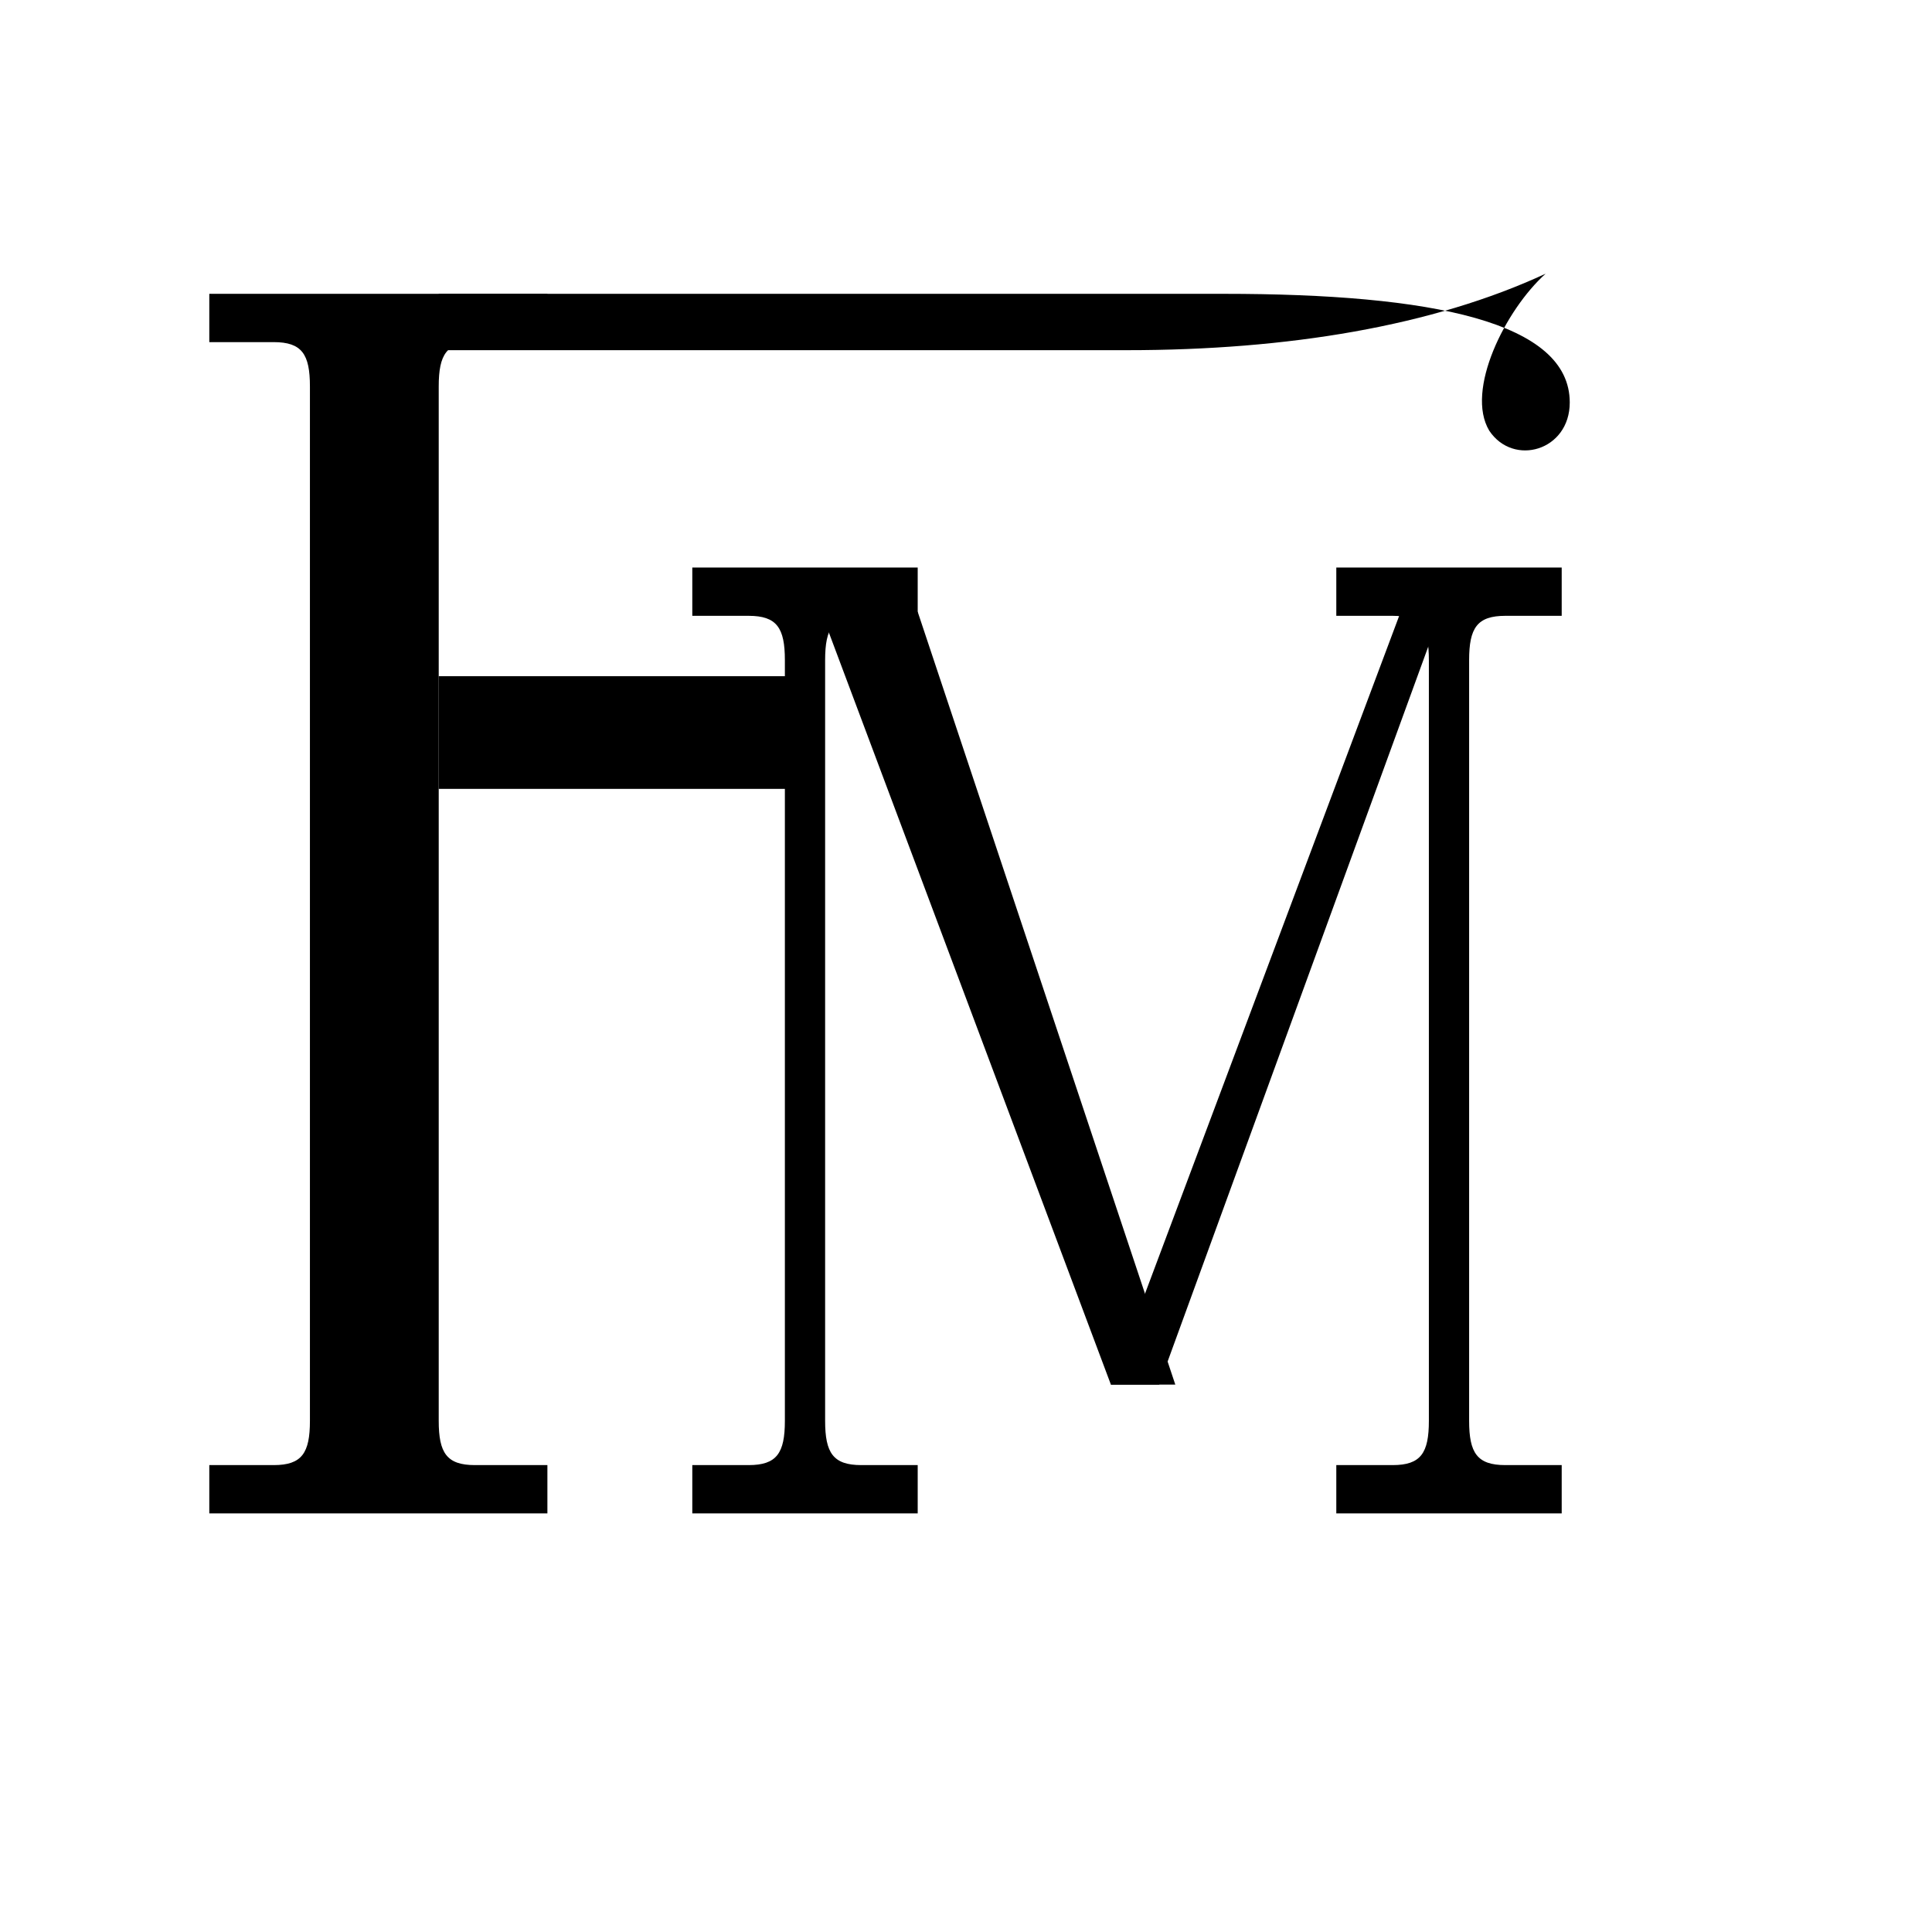
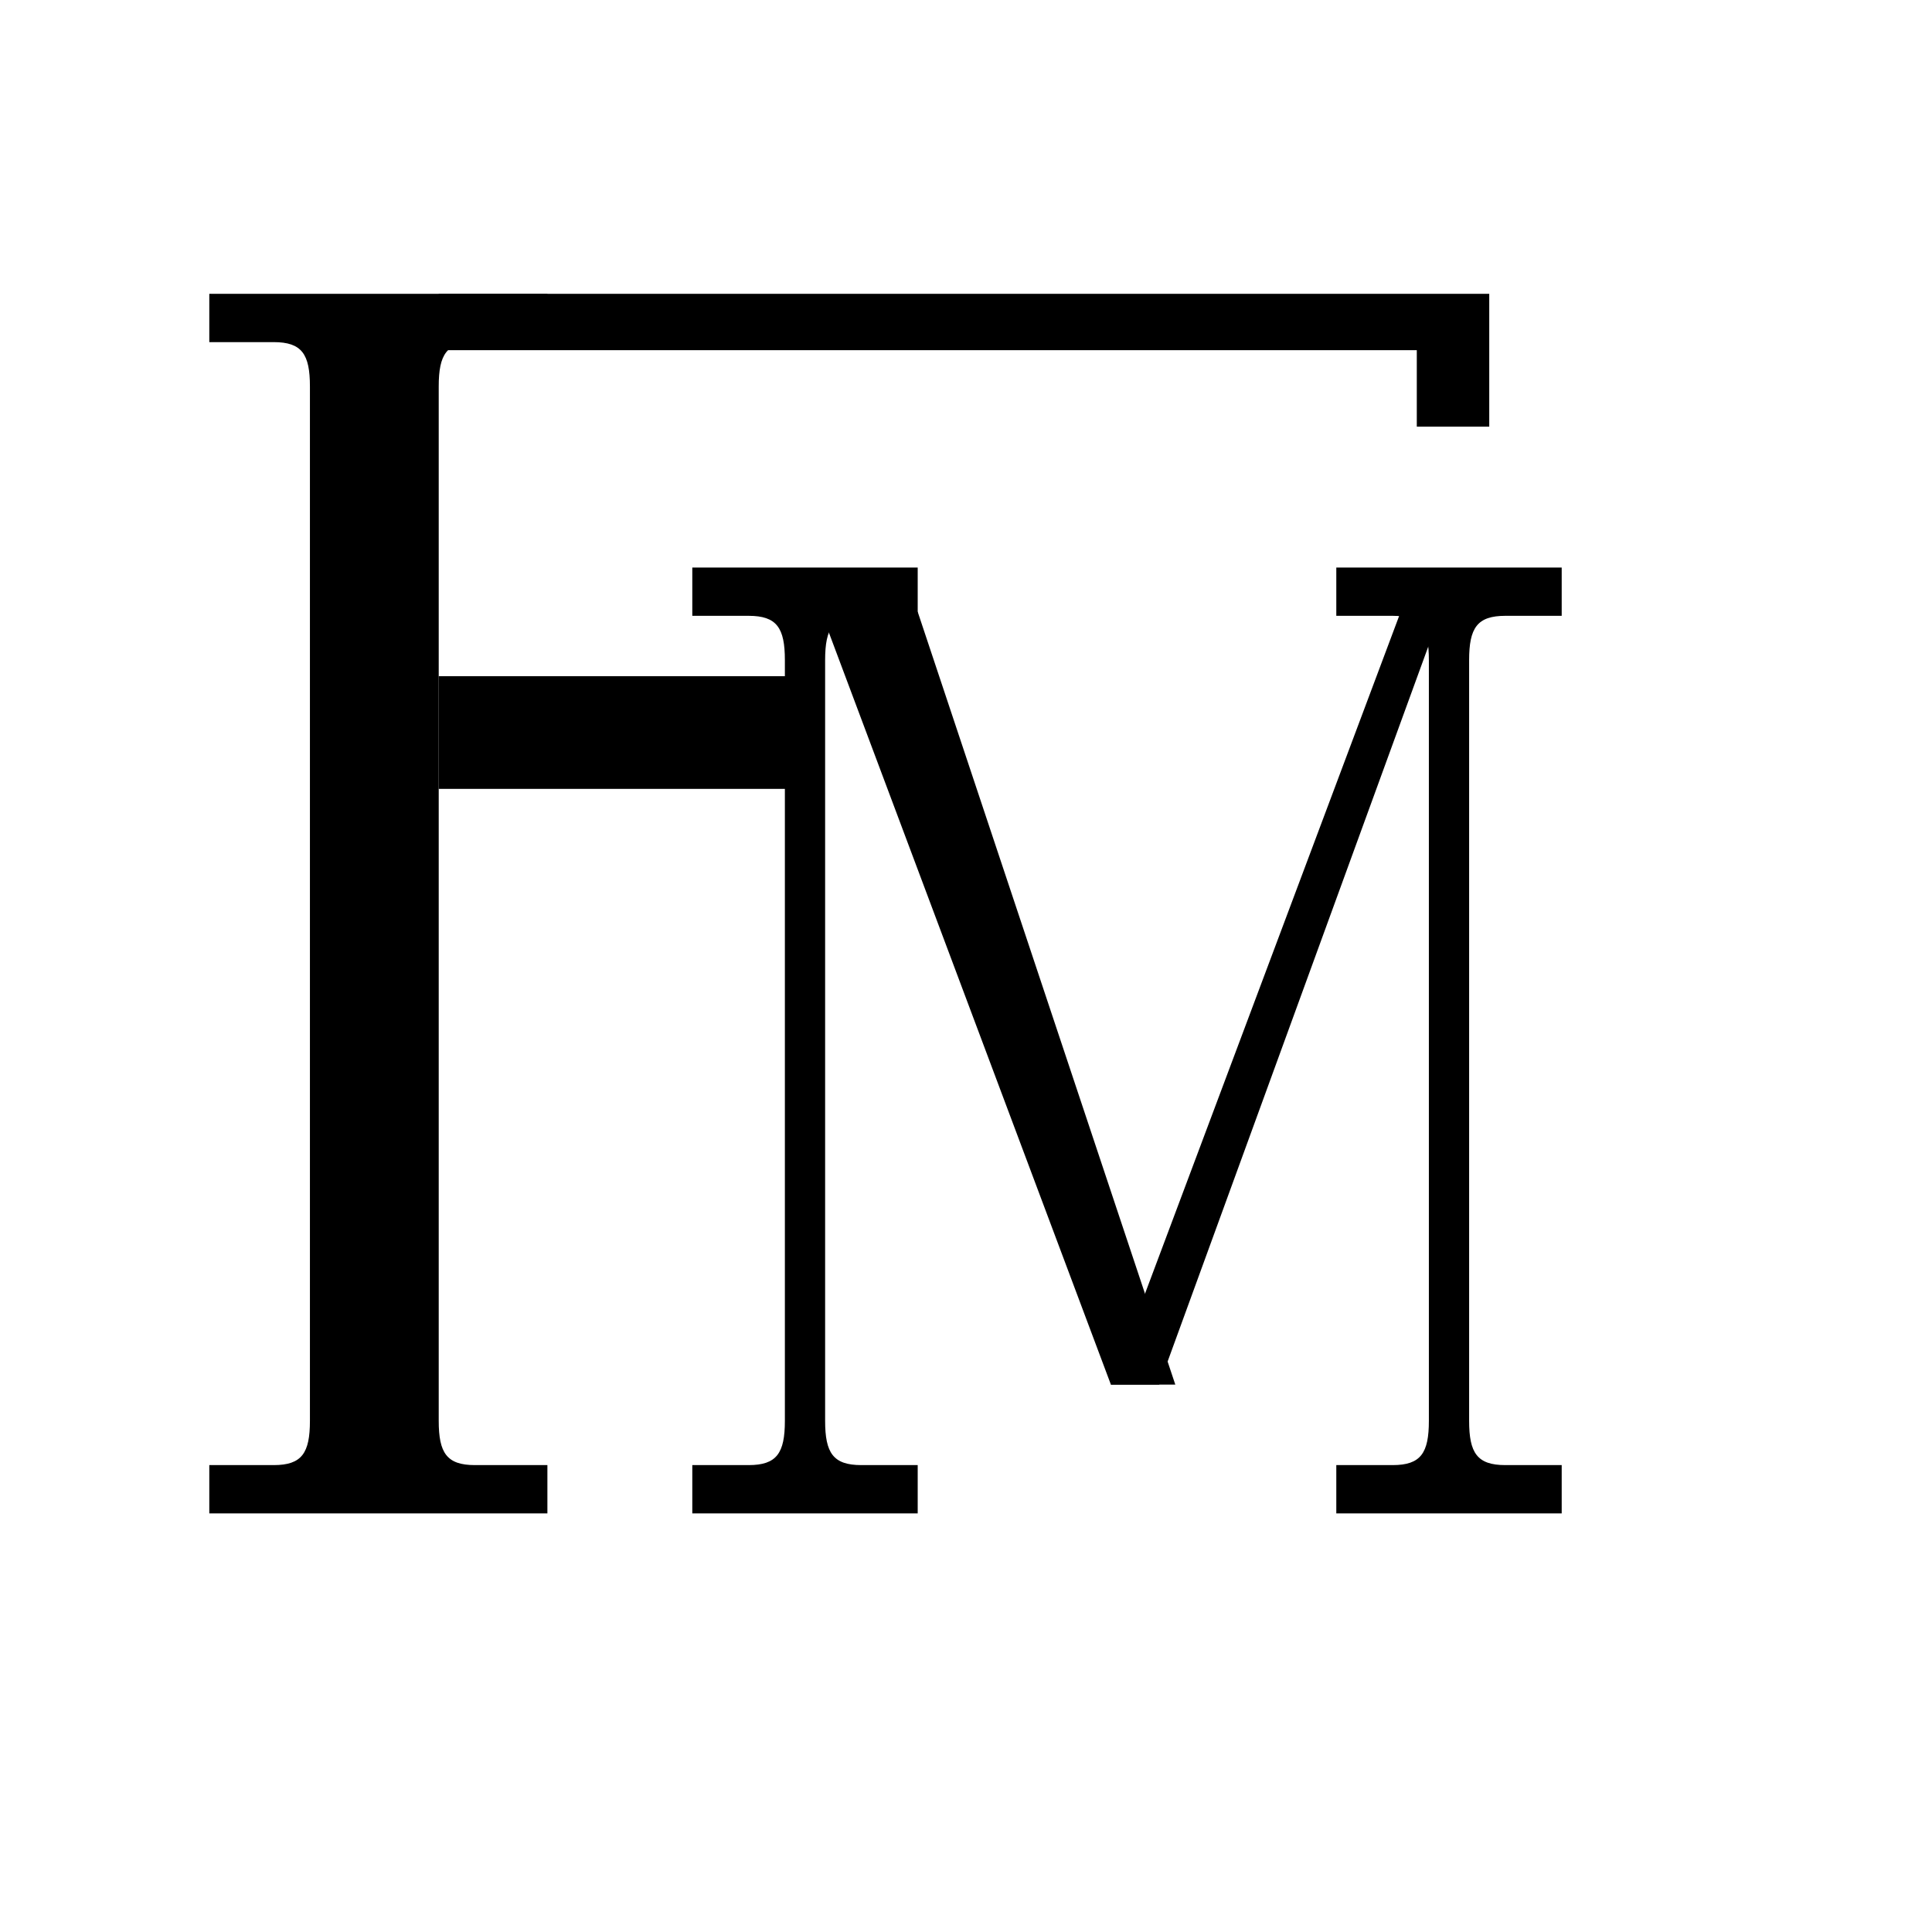
<svg xmlns="http://www.w3.org/2000/svg" viewBox="0 0 240 240" width="100%" height="100%" fill="none">
  <g id="fm-monogram" fill="currentColor">
    <path d="M 38 188 L 68 188 L 68 182 L 59 182 C 55.5 182 54.5 180.5 54.5 176.5 L 54.5 48 C 54.5 44 55.5 42.5 59 42.5 L 68 42.5 L 68 36.5 L 26 36.5 L 26 42.5 L 34 42.5 C 37.5 42.5 38.5 44 38.5 48 L 38.5 176.5 C 38.5 180.5 37.5 182 34 182 L 26 182 L 26 188 Z" />
-     <path d="M 54.5 43.5 L 140 43.5 C 160 43.5 178 40.5 192 34 C 187 38.5 182 48.5 185 53.5 C 188 58 195 56 195 50 C 195 40 178 36.5 152 36.5 L 54.5 36.5 Z" />
+     <path d="M 54.5 43.5 L 176 43.5 L 176 53 L 185 53 L 185 36.5 L 54.5 36.5 Z" />
    <path d="M 54.5 98 L 98 98 L 102 91 L 98 84 L 54.5 84 Z" />
    <path d="M 88 188 L 114 188 L 114 182 L 107 182 C 103.5 182 102.5 180.5 102.5 176.5 L 102.5 82 C 102.5 78 103.5 76.5 107 76.5 L 114 76.5 L 114 70.5 L 86 70.5 L 86 76.5 L 93 76.5 C 96.5 76.5 97.5 78 97.5 82 L 97.5 176.5 C 97.5 180.5 96.5 182 93 182 L 86 182 L 86 188 Z" />
    <polygon points="102,76 138,172 146,172 114,76" />
    <polygon points="138,172 174,76 179,76 144,172" />
    <path d="M 166 188 L 194 188 L 194 182 L 187 182 C 183.5 182 182.5 180.5 182.5 176.5 L 182.5 82 C 182.5 78 183.5 76.5 187 76.5 L 194 76.5 L 194 70.5 L 166 70.5 L 166 76.5 L 173 76.5 C 176.5 76.5 177.5 78 177.5 82 L 177.5 176.5 C 177.5 180.5 176.5 182 173 182 L 166 182 L 166 188 Z" />
  </g>
</svg>
